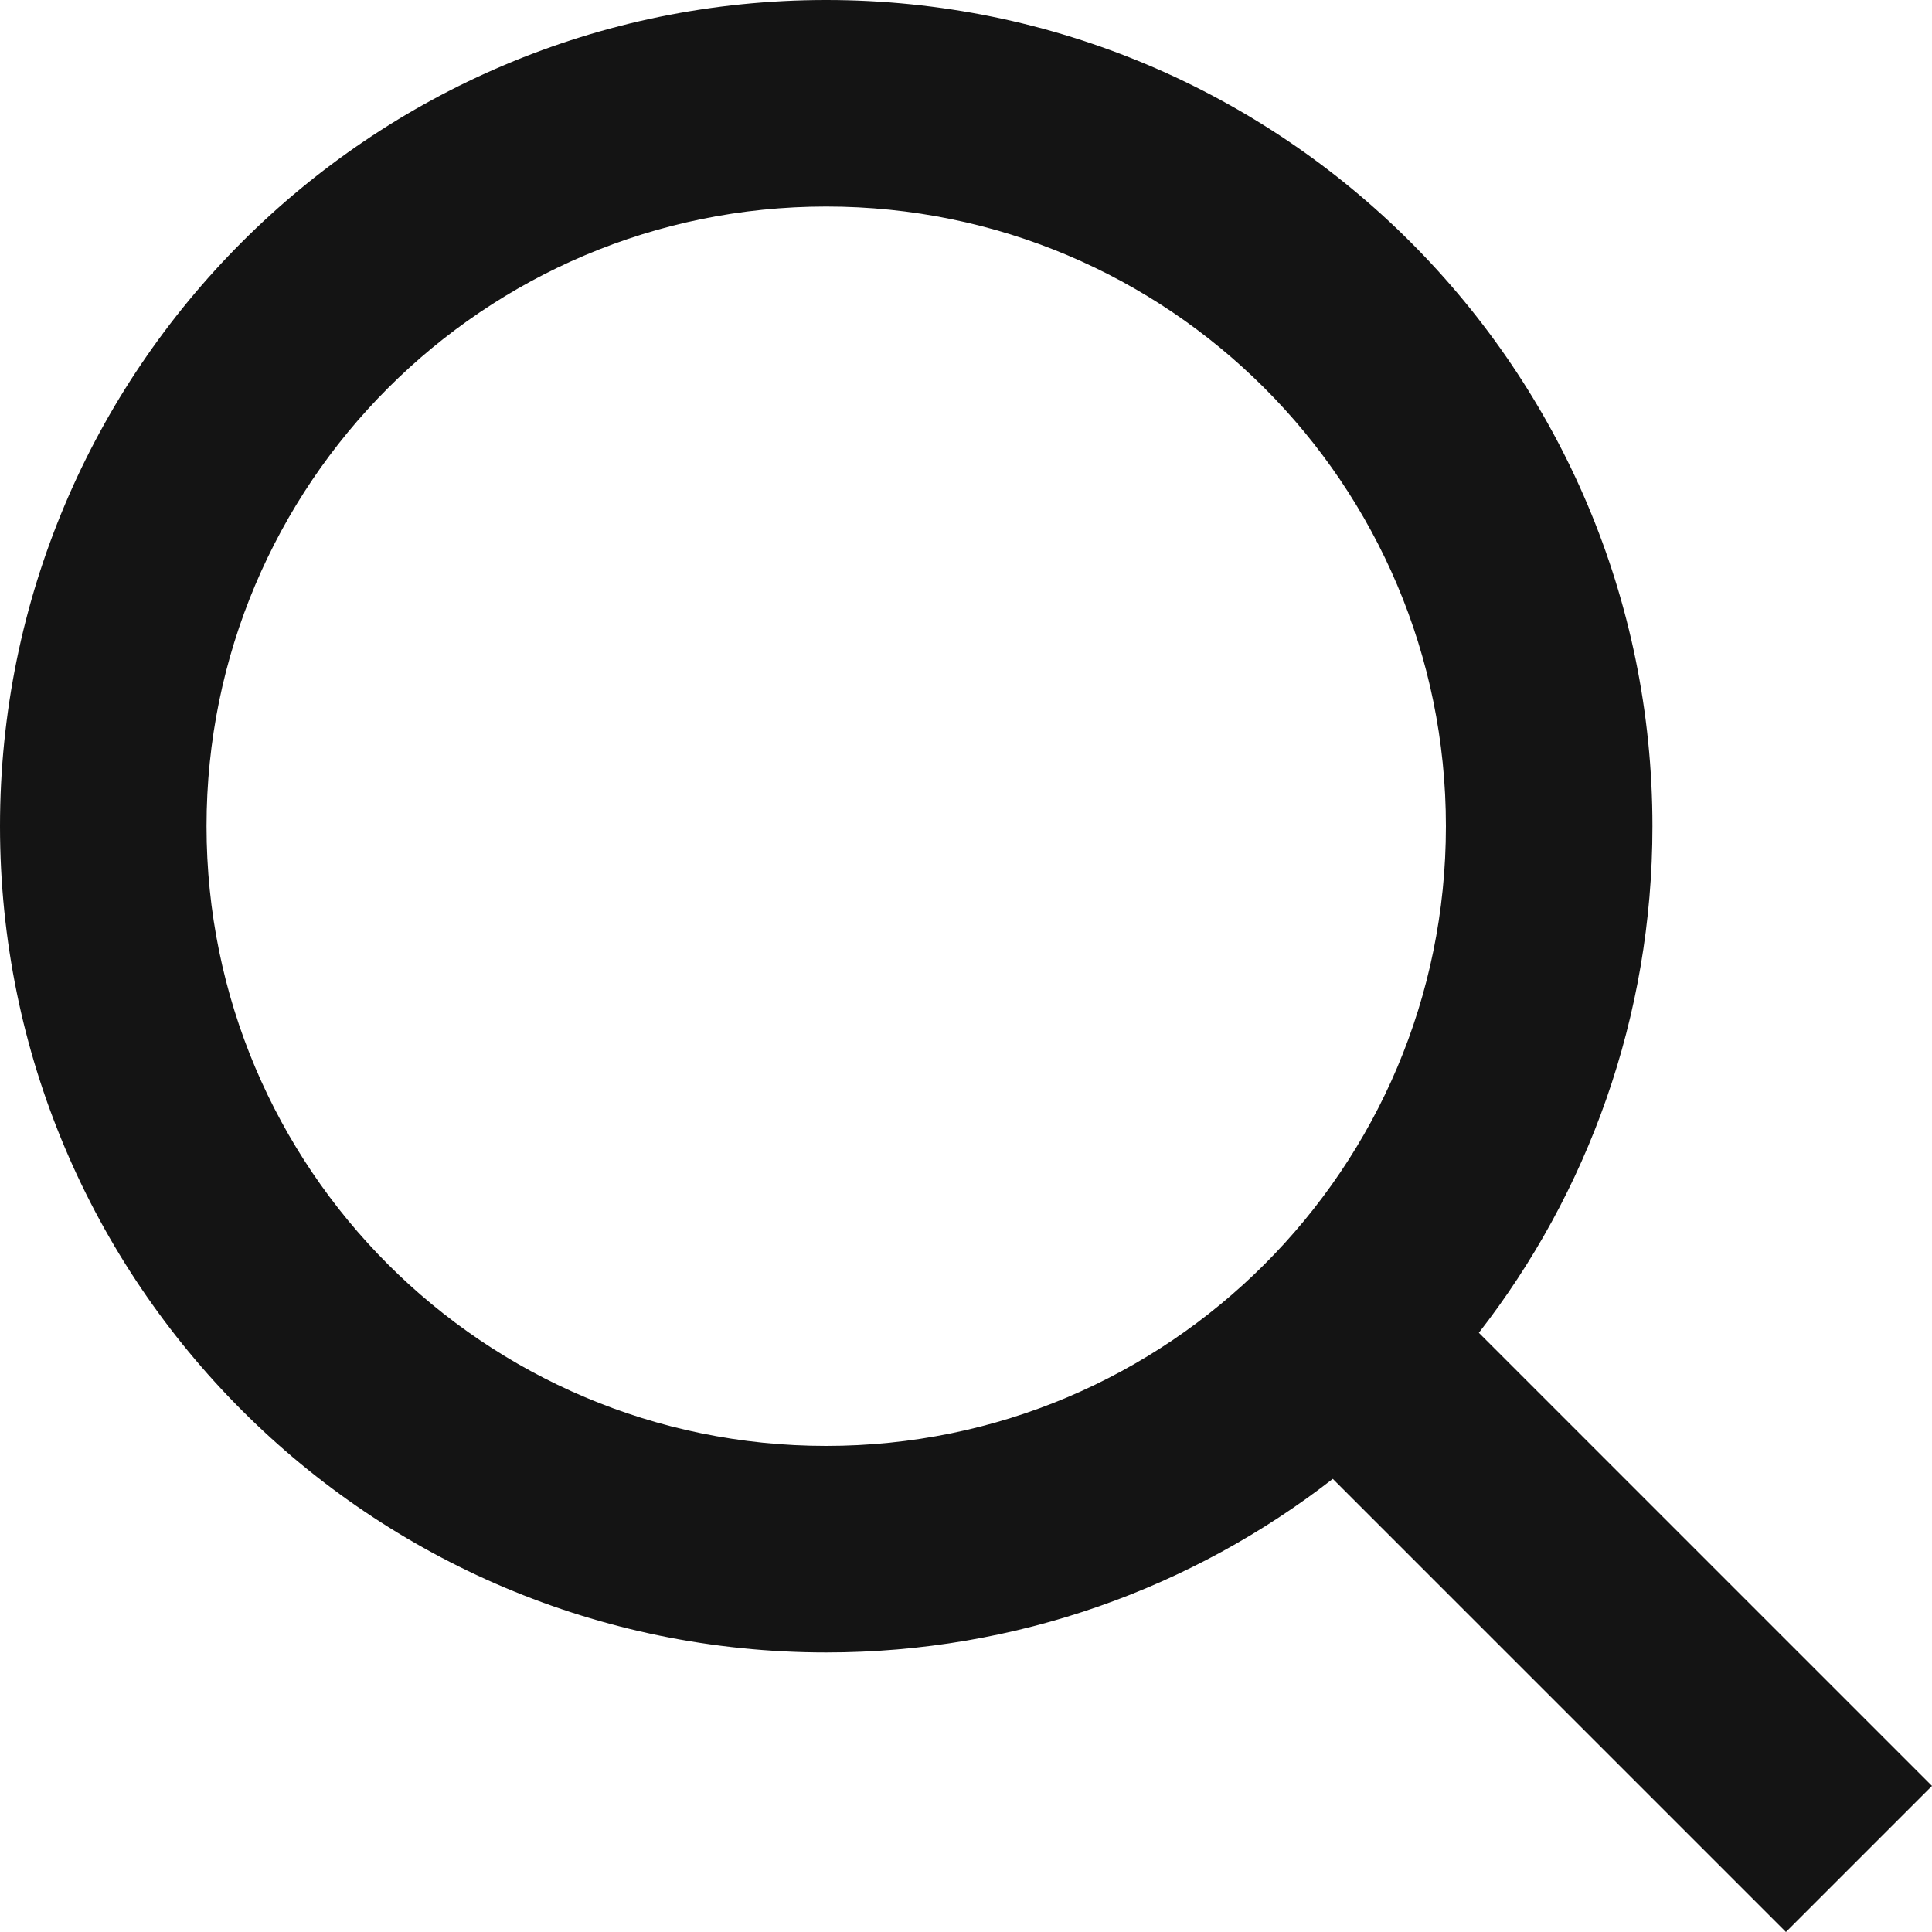
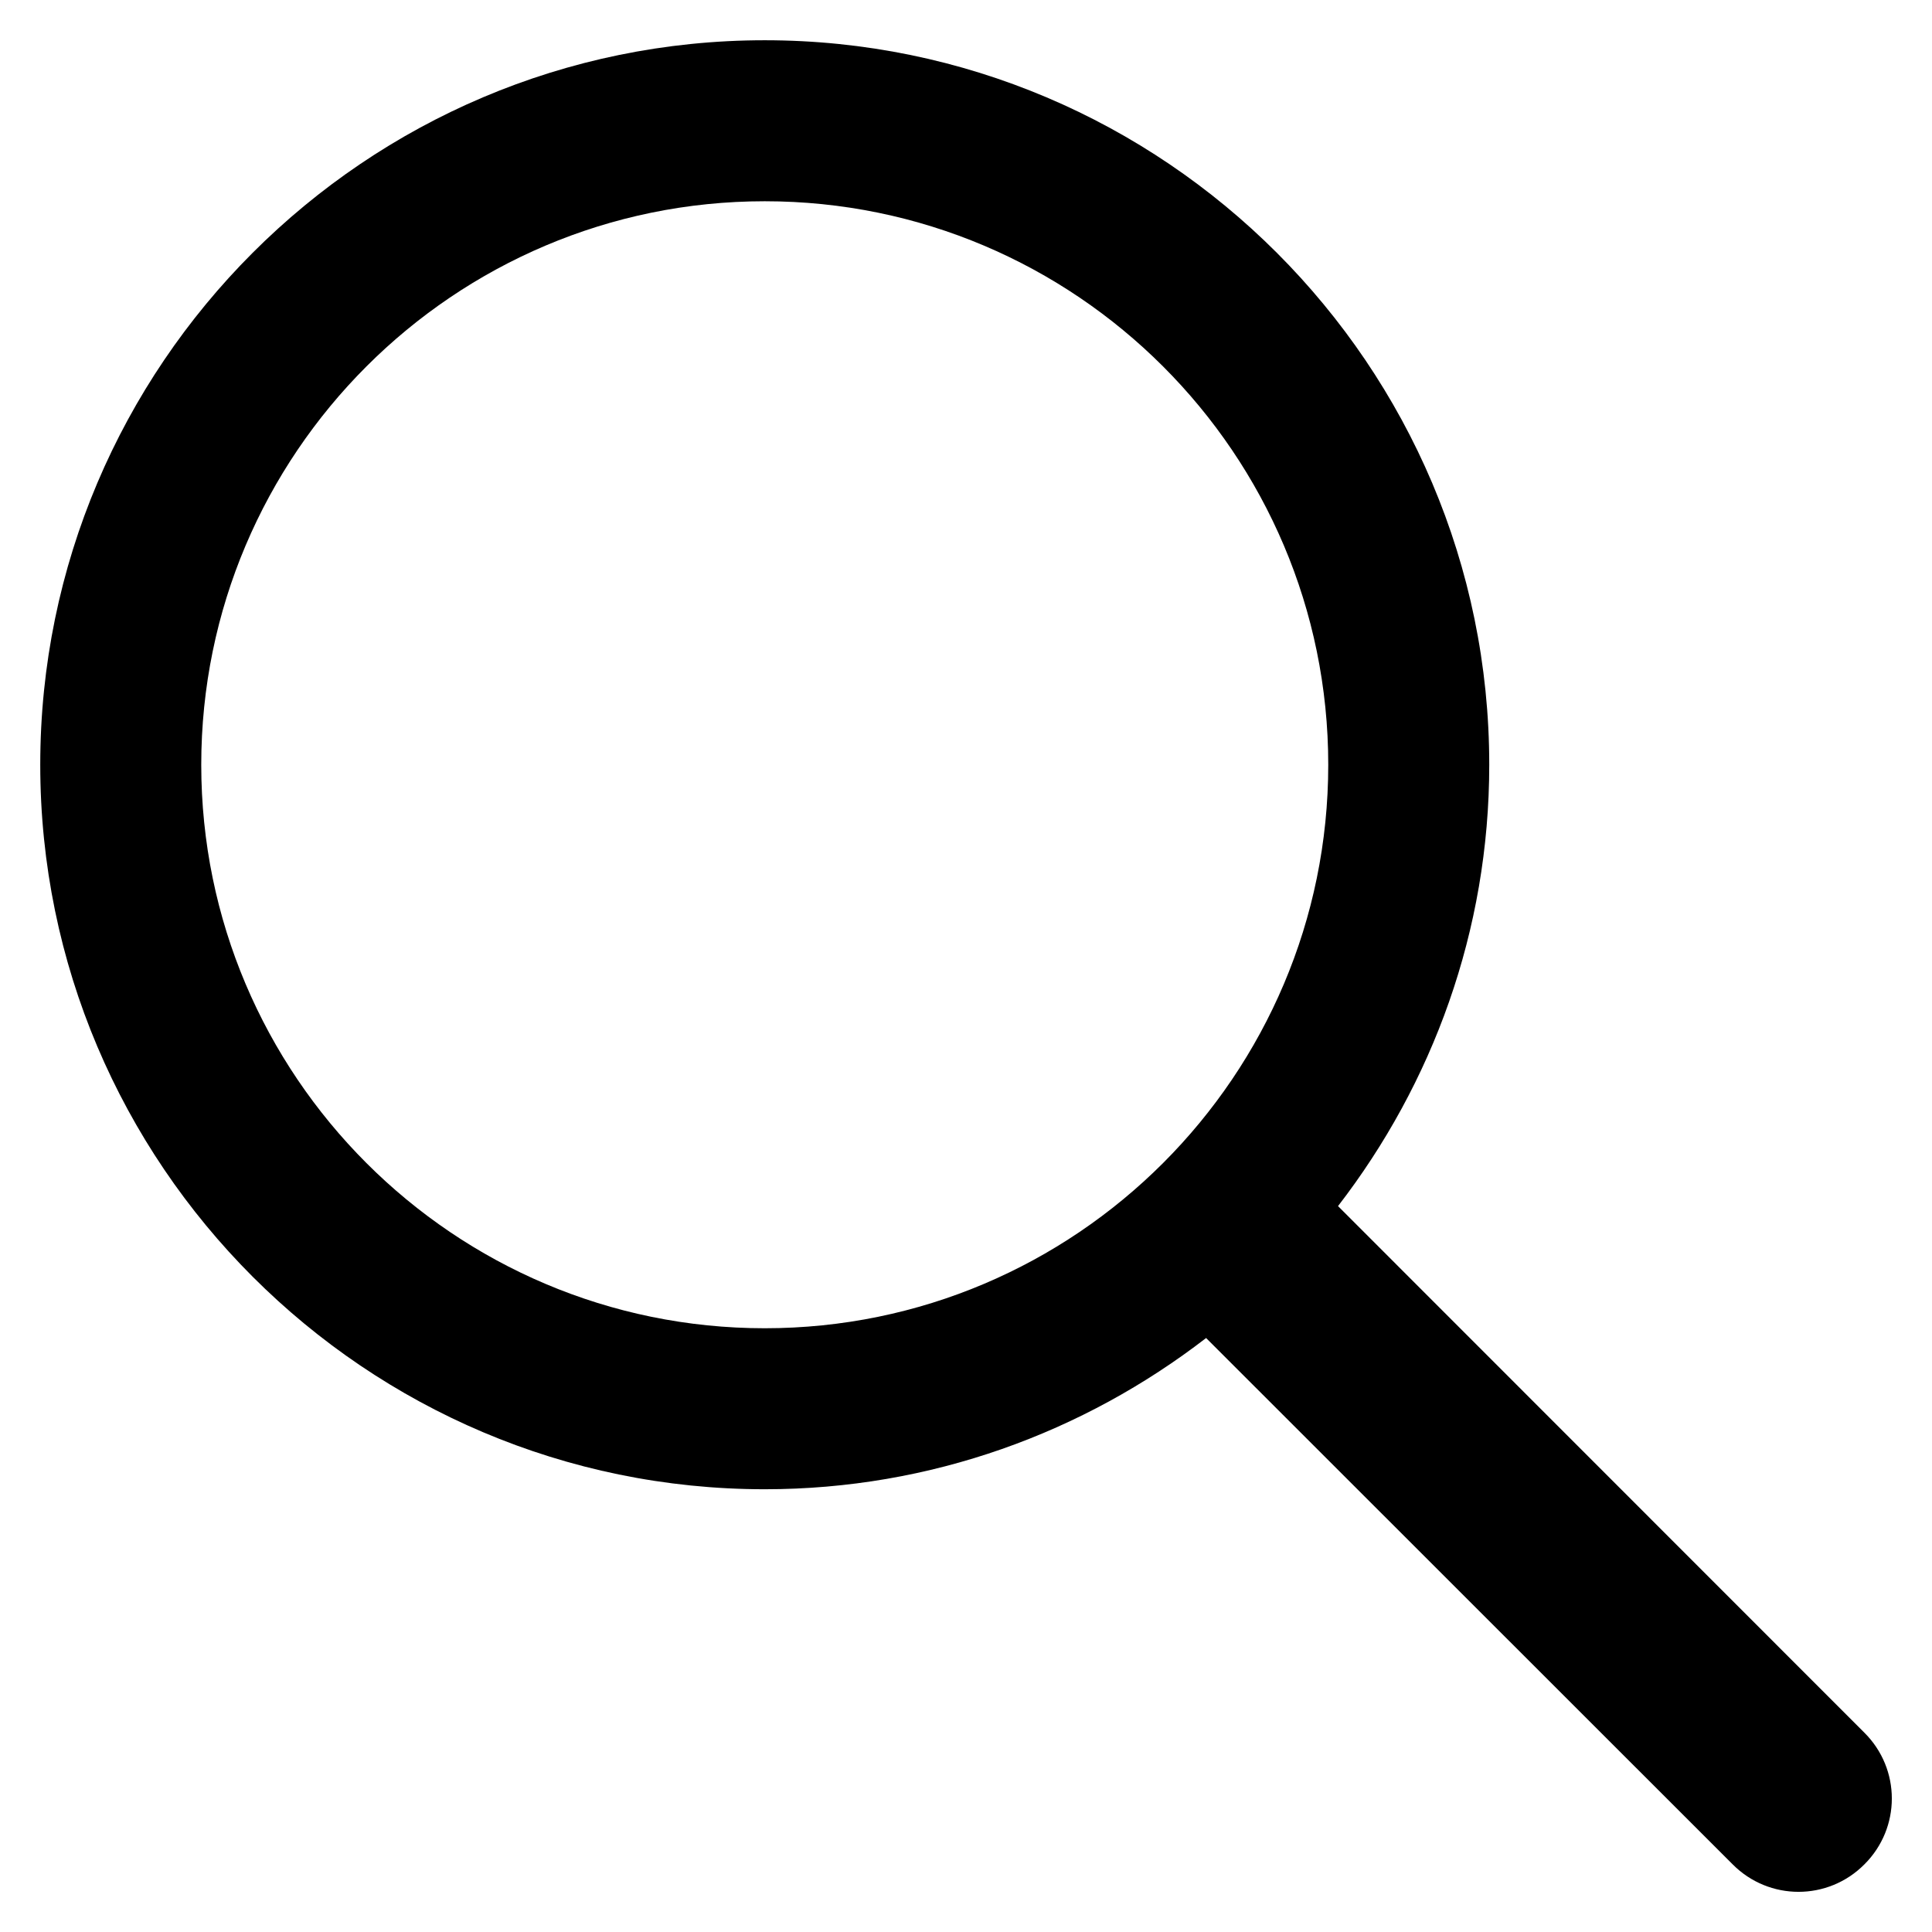
- <svg xmlns="http://www.w3.org/2000/svg" width="20" height="20" viewBox="0 0 20 20" fill="none">
-   <path fill-rule="evenodd" clip-rule="evenodd" d="M8.553 2.138C5.01 2.138 2.138 5.01 2.138 8.553C2.138 12.096 5.01 14.968 8.553 14.968C10.325 14.968 11.927 14.251 13.089 13.089C14.251 11.927 14.968 10.325 14.968 8.553C14.968 5.01 12.096 2.138 8.553 2.138ZM0 8.553C0 3.829 3.829 0 8.553 0C13.277 0 17.106 3.829 17.106 8.553C17.106 10.529 16.435 12.35 15.309 13.797L20 18.488L18.488 20L13.797 15.309C12.35 16.435 10.529 17.106 8.553 17.106C3.829 17.106 0 13.277 0 8.553Z" fill="#141414" />
+ <svg xmlns="http://www.w3.org/2000/svg" viewBox="0 0 18 18" fill="none">
+   <path d="M7.125 0.375C3.404 0.375 0.375 3.404 0.375 7.125C0.375 10.846 3.404 13.875 7.125 13.875C8.674 13.875 10.096 13.346 11.237 12.466L16.143 17.37C16.482 17.711 17.031 17.711 17.37 17.37C17.711 17.031 17.711 16.482 17.37 16.143L12.466 11.237C13.346 10.096 13.875 8.674 13.875 7.125C13.875 3.404 10.846 0.375 7.125 0.375ZM7.125 1.875C10.021 1.875 12.375 4.229 12.375 7.125C12.375 10.021 10.021 12.375 7.125 12.375C4.229 12.375 1.875 10.021 1.875 7.125C1.875 4.229 4.229 1.875 7.125 1.875Z" fill="currentColor" />
</svg>
